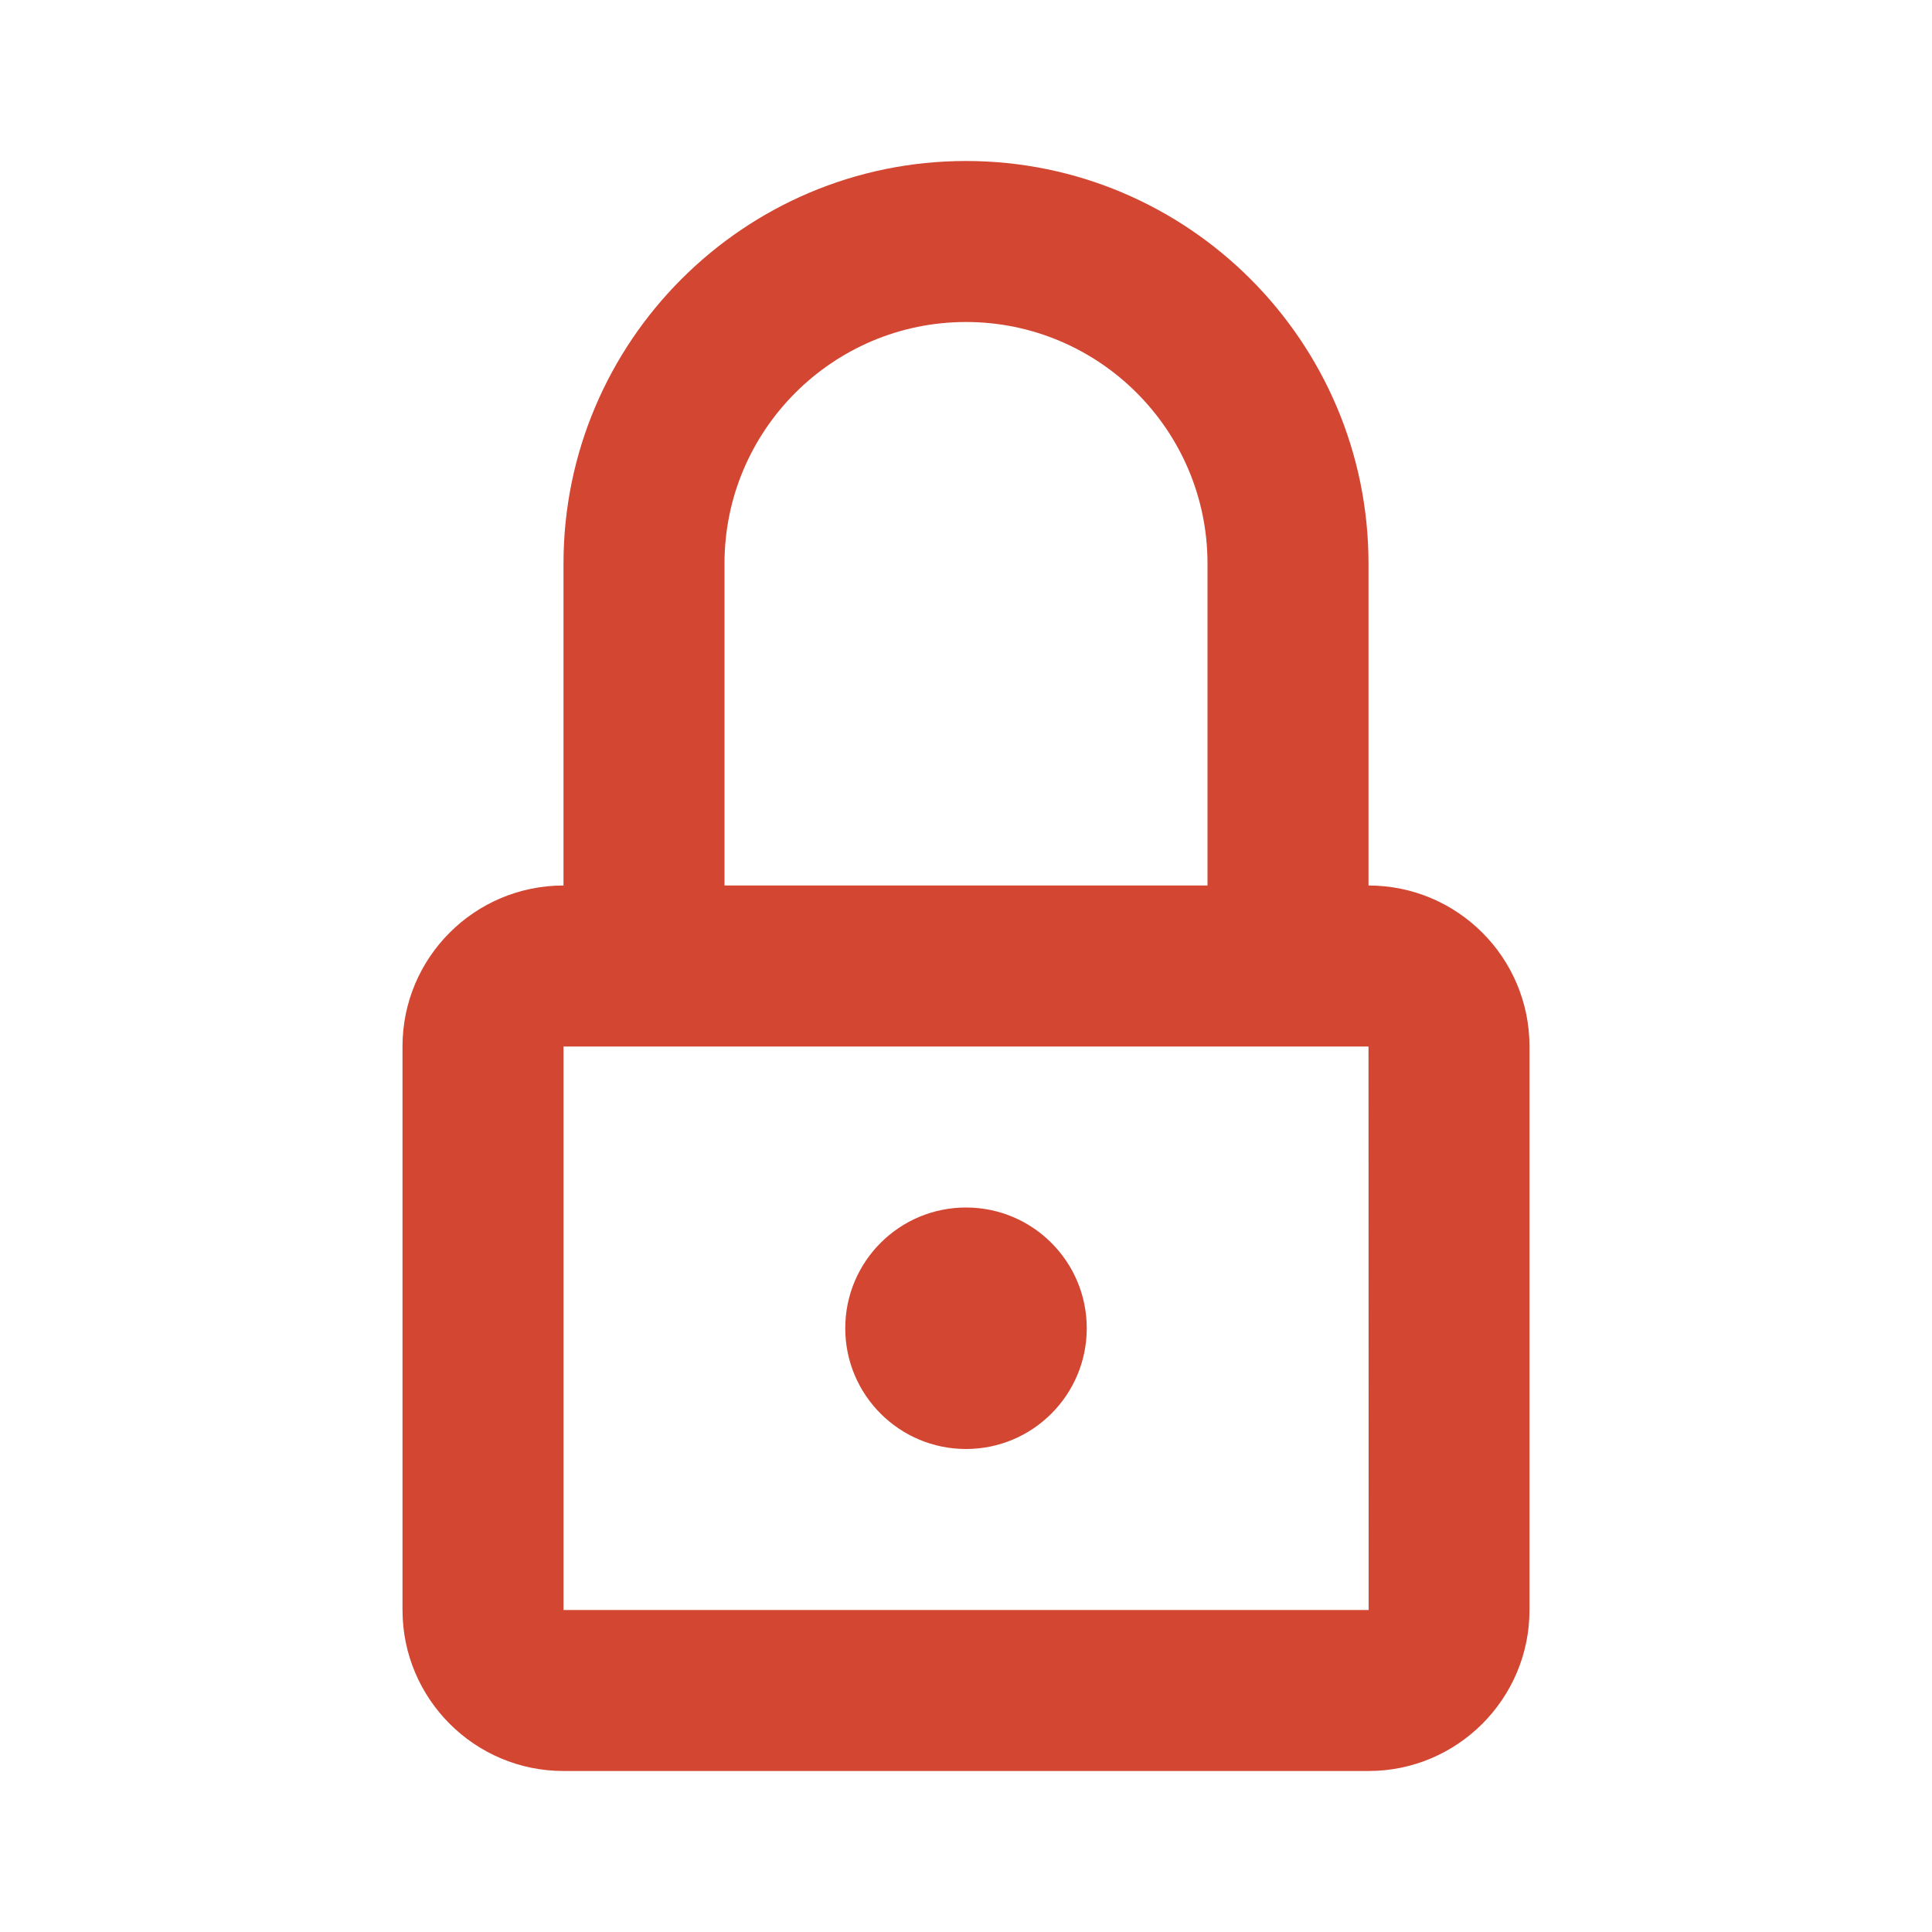
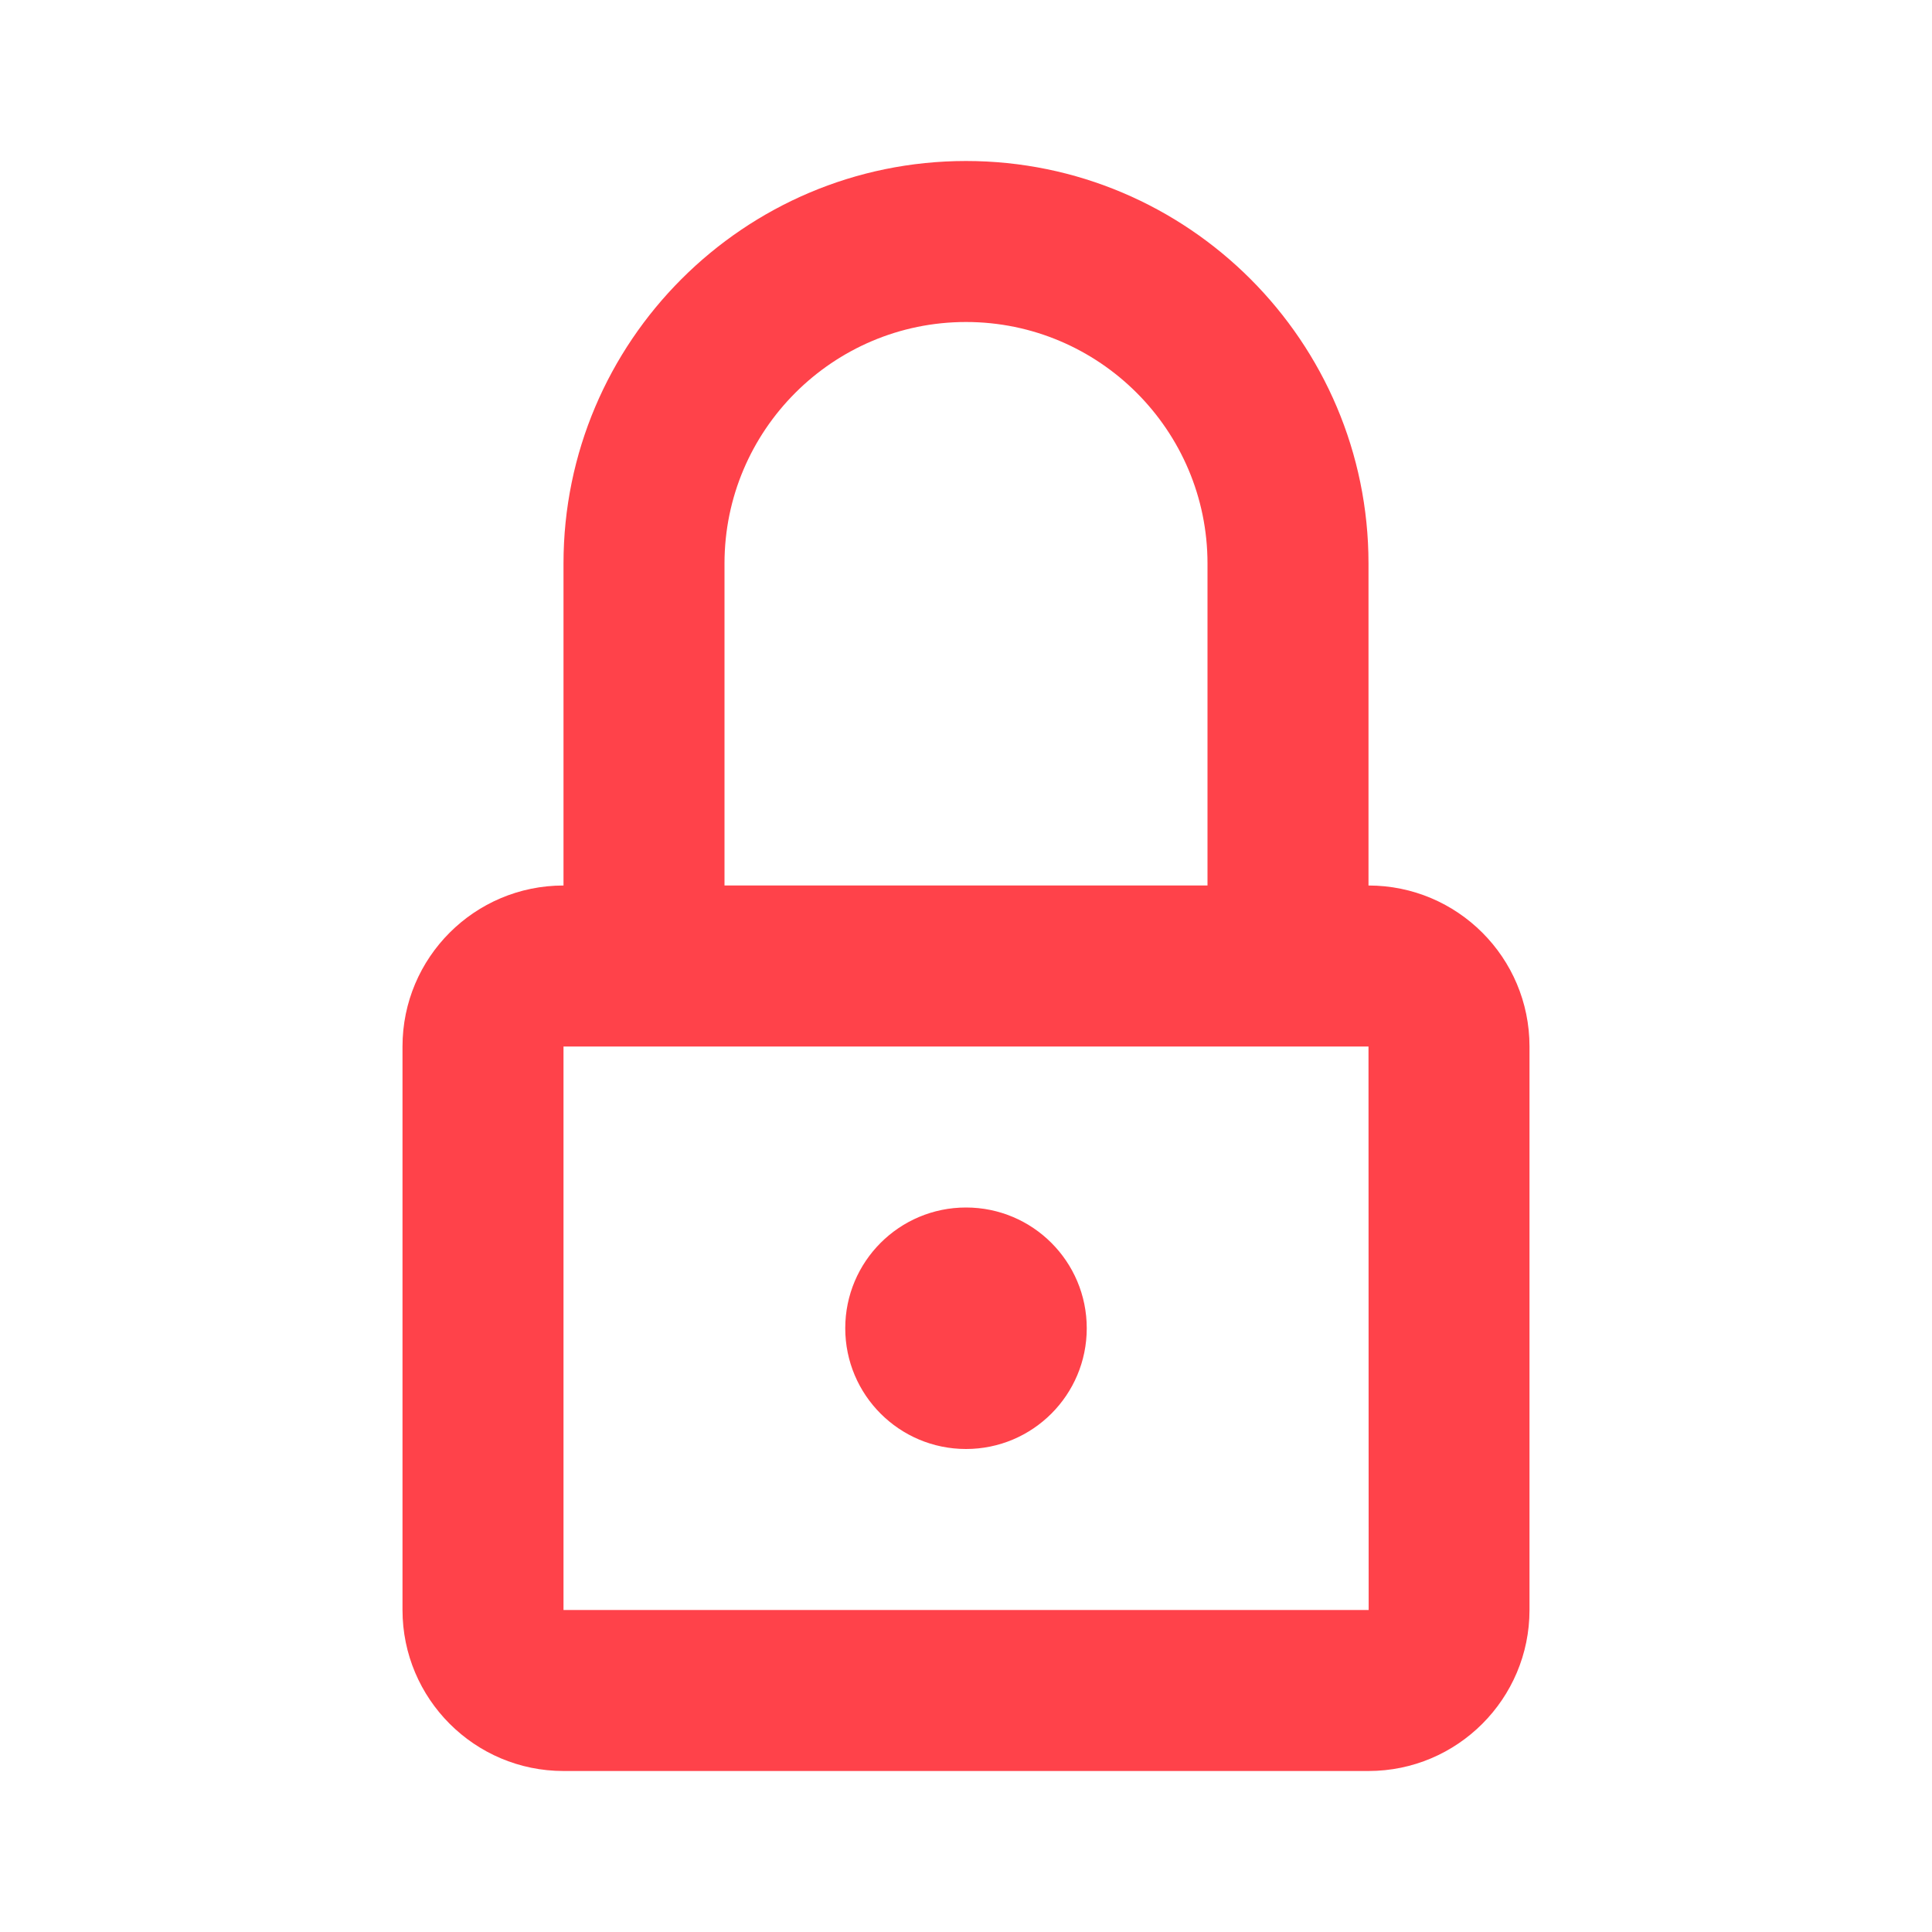
<svg xmlns="http://www.w3.org/2000/svg" width="24" height="24">
-   <g transform="translate(5 2)" fill="#D24632">
+   <g transform="translate(5 2)" fill="#FF424A">
    <circle cx="7" cy="14.5" r="1.5" />
    <path d="M12 9V5c0-2.757-2.243-5-5-5S2 2.243 2 5v4a2 2 0 0 0-2 2v7c0 1.103.896 2 2 2h10c1.104 0 2-.897 2-2v-7a2 2 0 0 0-2-2ZM4 5c0-1.654 1.346-3 3-3s3 1.346 3 3v4H4V5ZM2 18v-7h10l.002 7H2Z" />
  </g>
</svg>
